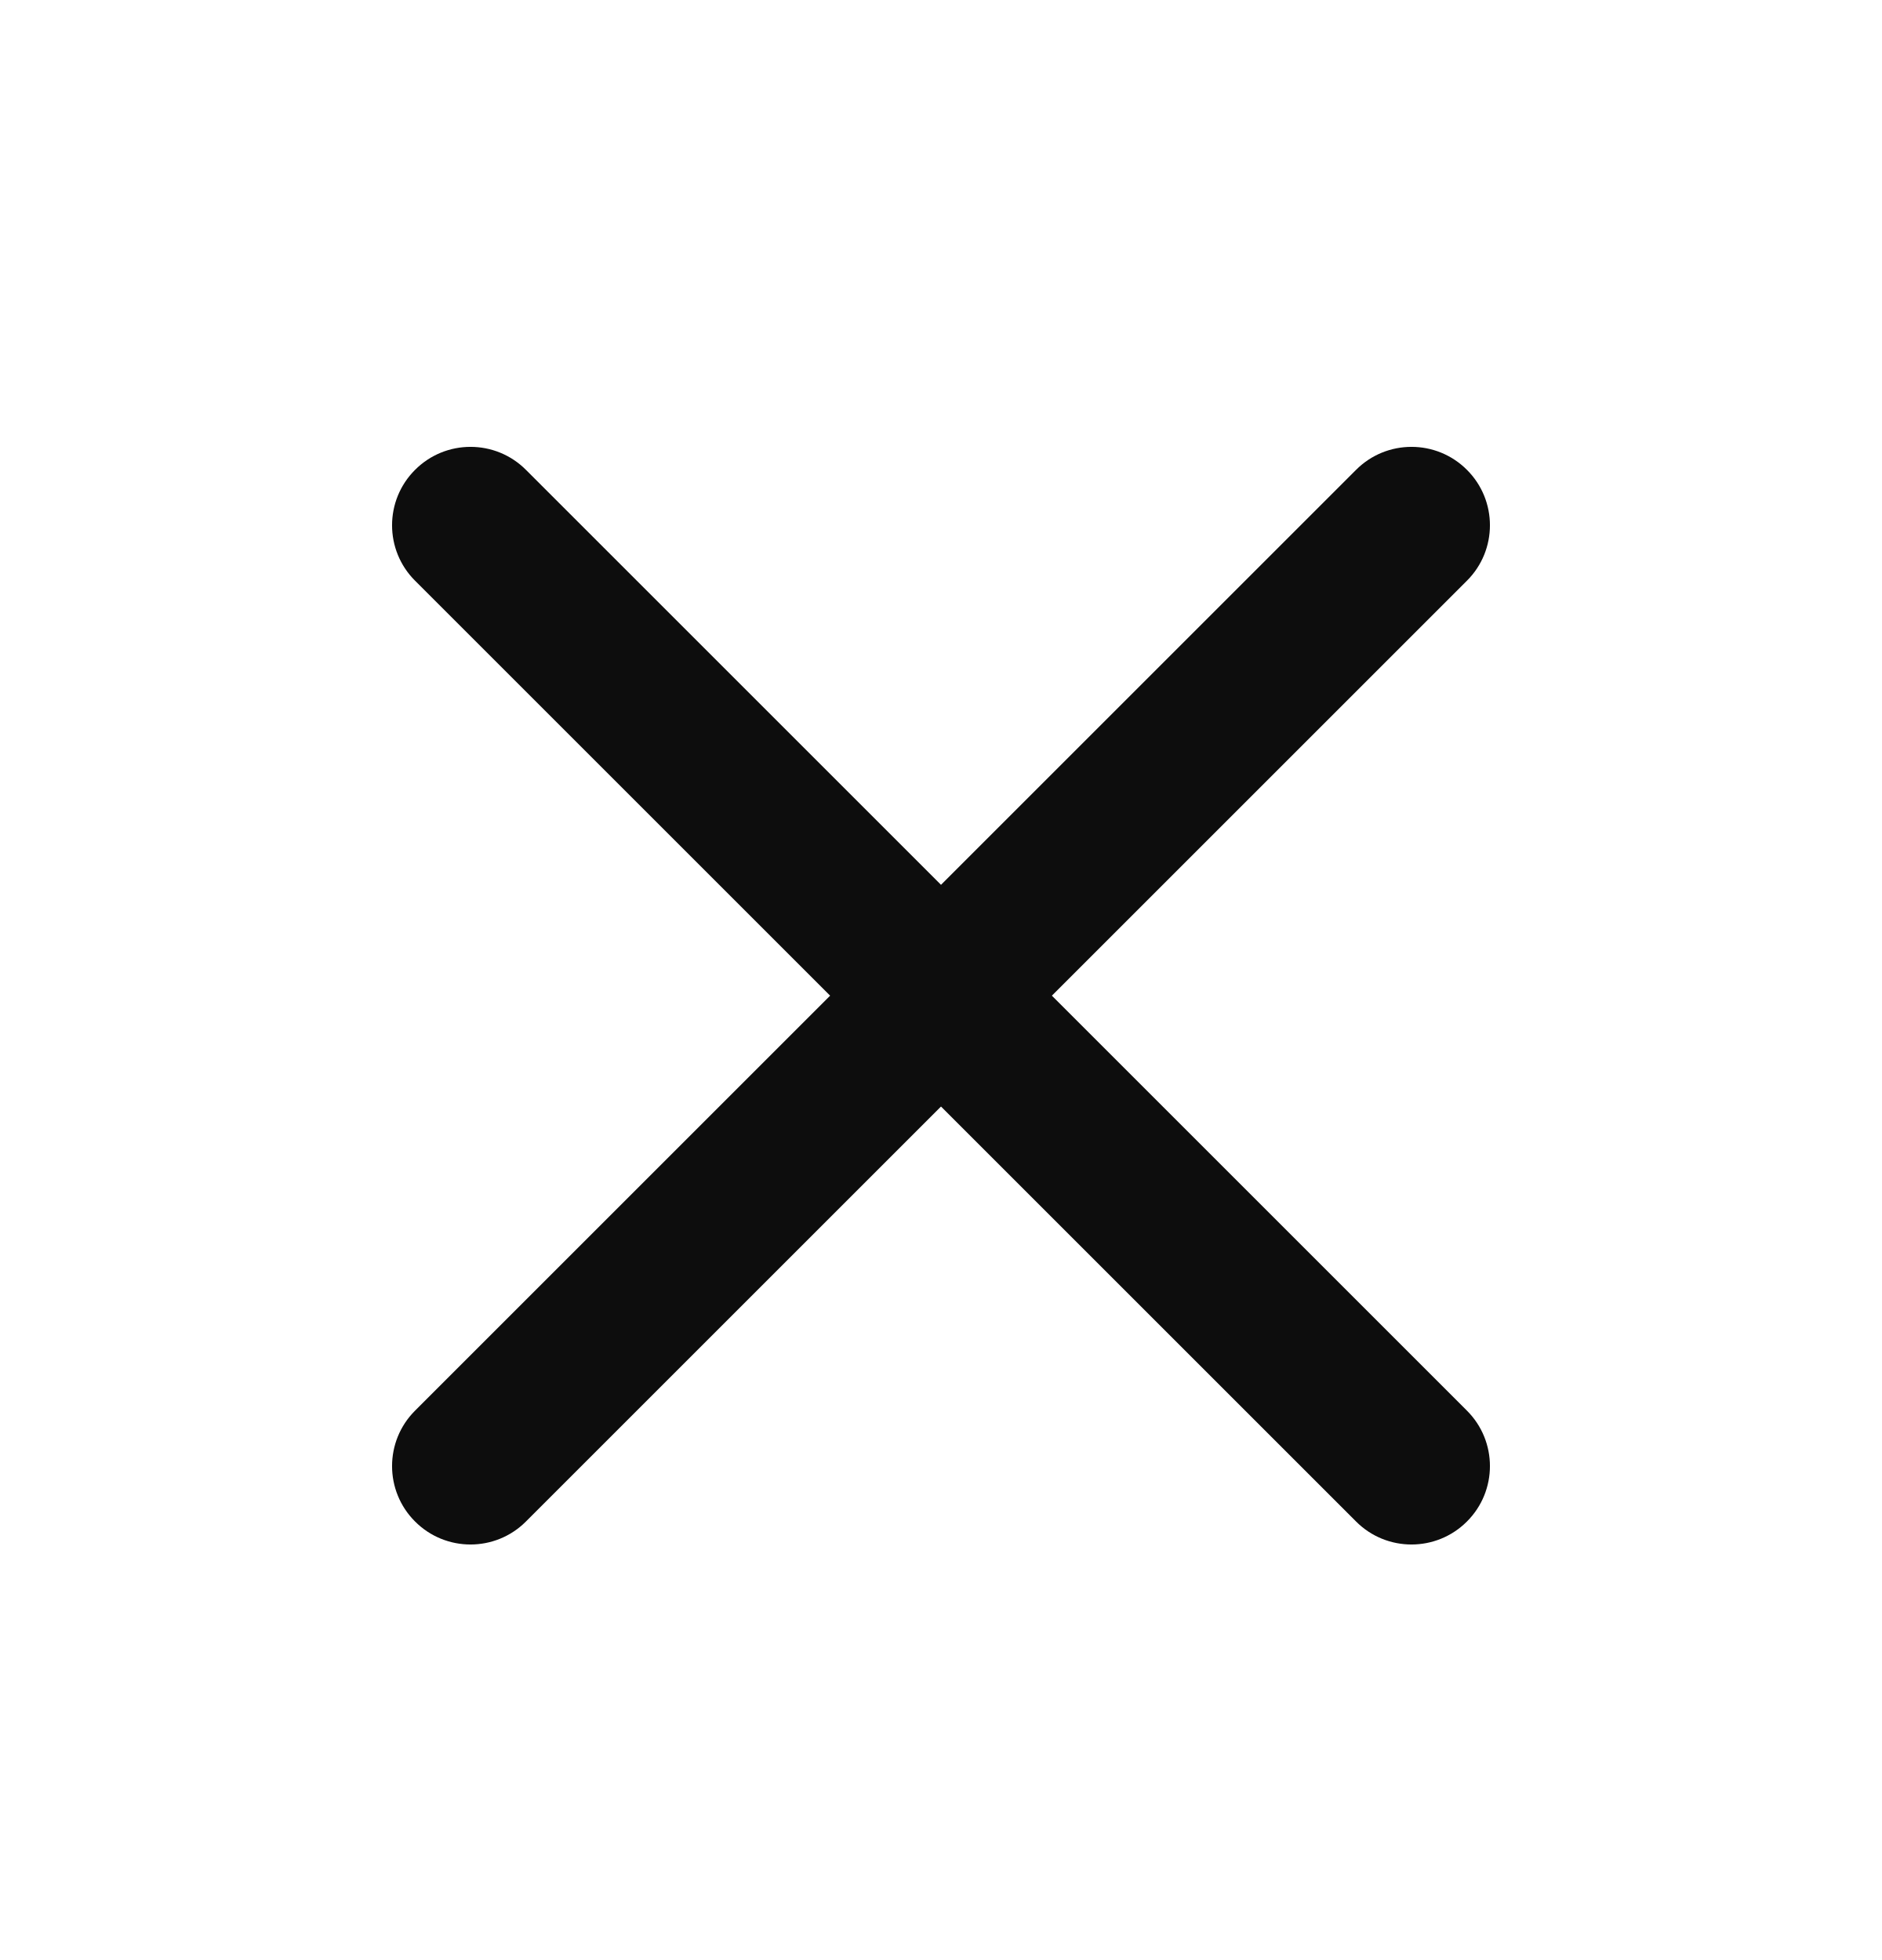
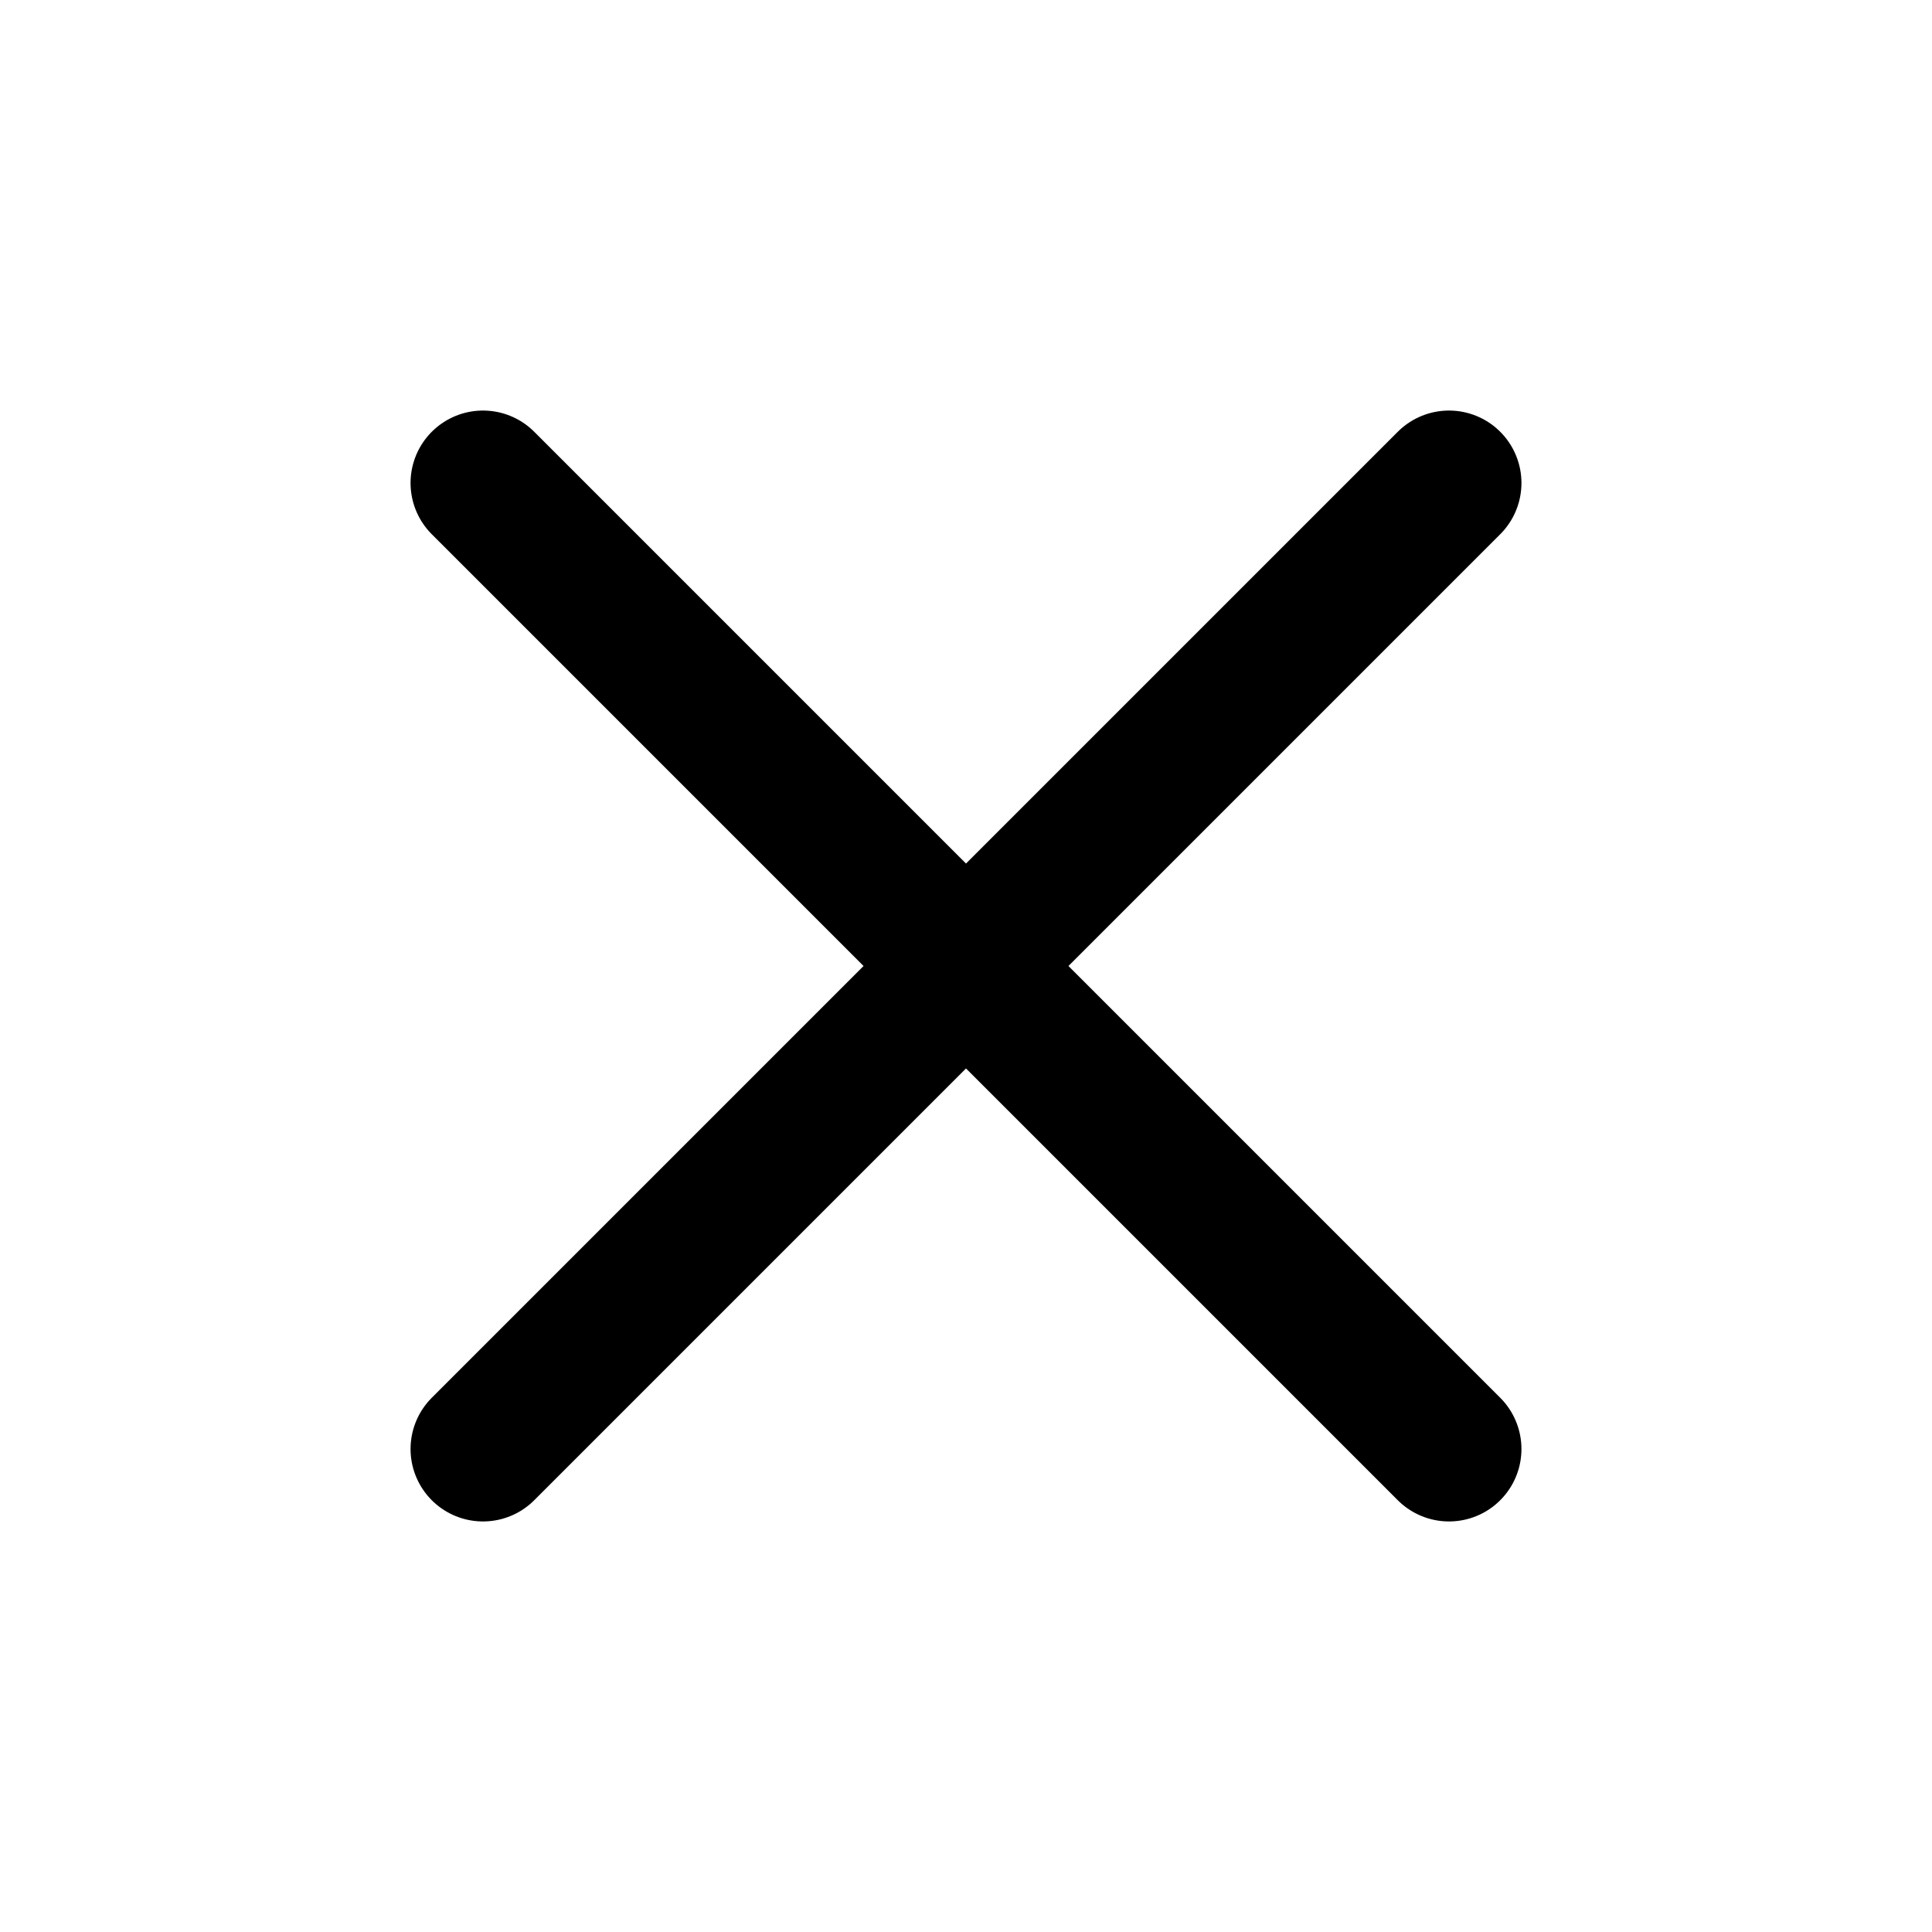
- <svg xmlns="http://www.w3.org/2000/svg" width="24" height="25" viewBox="0 0 24 25" fill="none">
-   <path d="M5.293 5.993C5.683 5.602 6.317 5.602 6.707 5.993L12 11.286L17.293 5.993C17.683 5.602 18.317 5.602 18.707 5.993C19.098 6.383 19.098 7.017 18.707 7.407L13.414 12.7L18.707 17.993C19.098 18.383 19.098 19.017 18.707 19.407C18.317 19.798 17.683 19.798 17.293 19.407L12 14.114L6.707 19.407C6.317 19.798 5.683 19.798 5.293 19.407C4.902 19.017 4.902 18.383 5.293 17.993L10.586 12.7L5.293 7.407C4.902 7.017 4.902 6.383 5.293 5.993Z" fill="#0D0D0D" />
+ <svg xmlns="http://www.w3.org/2000/svg" width="16" height="16" viewBox="0 0 16 16" fill="none">
+   <path d="M12 4L4 12M4 4L12 12" stroke="black" stroke-width="1.2" stroke-linecap="round" stroke-linejoin="round" />
</svg>
